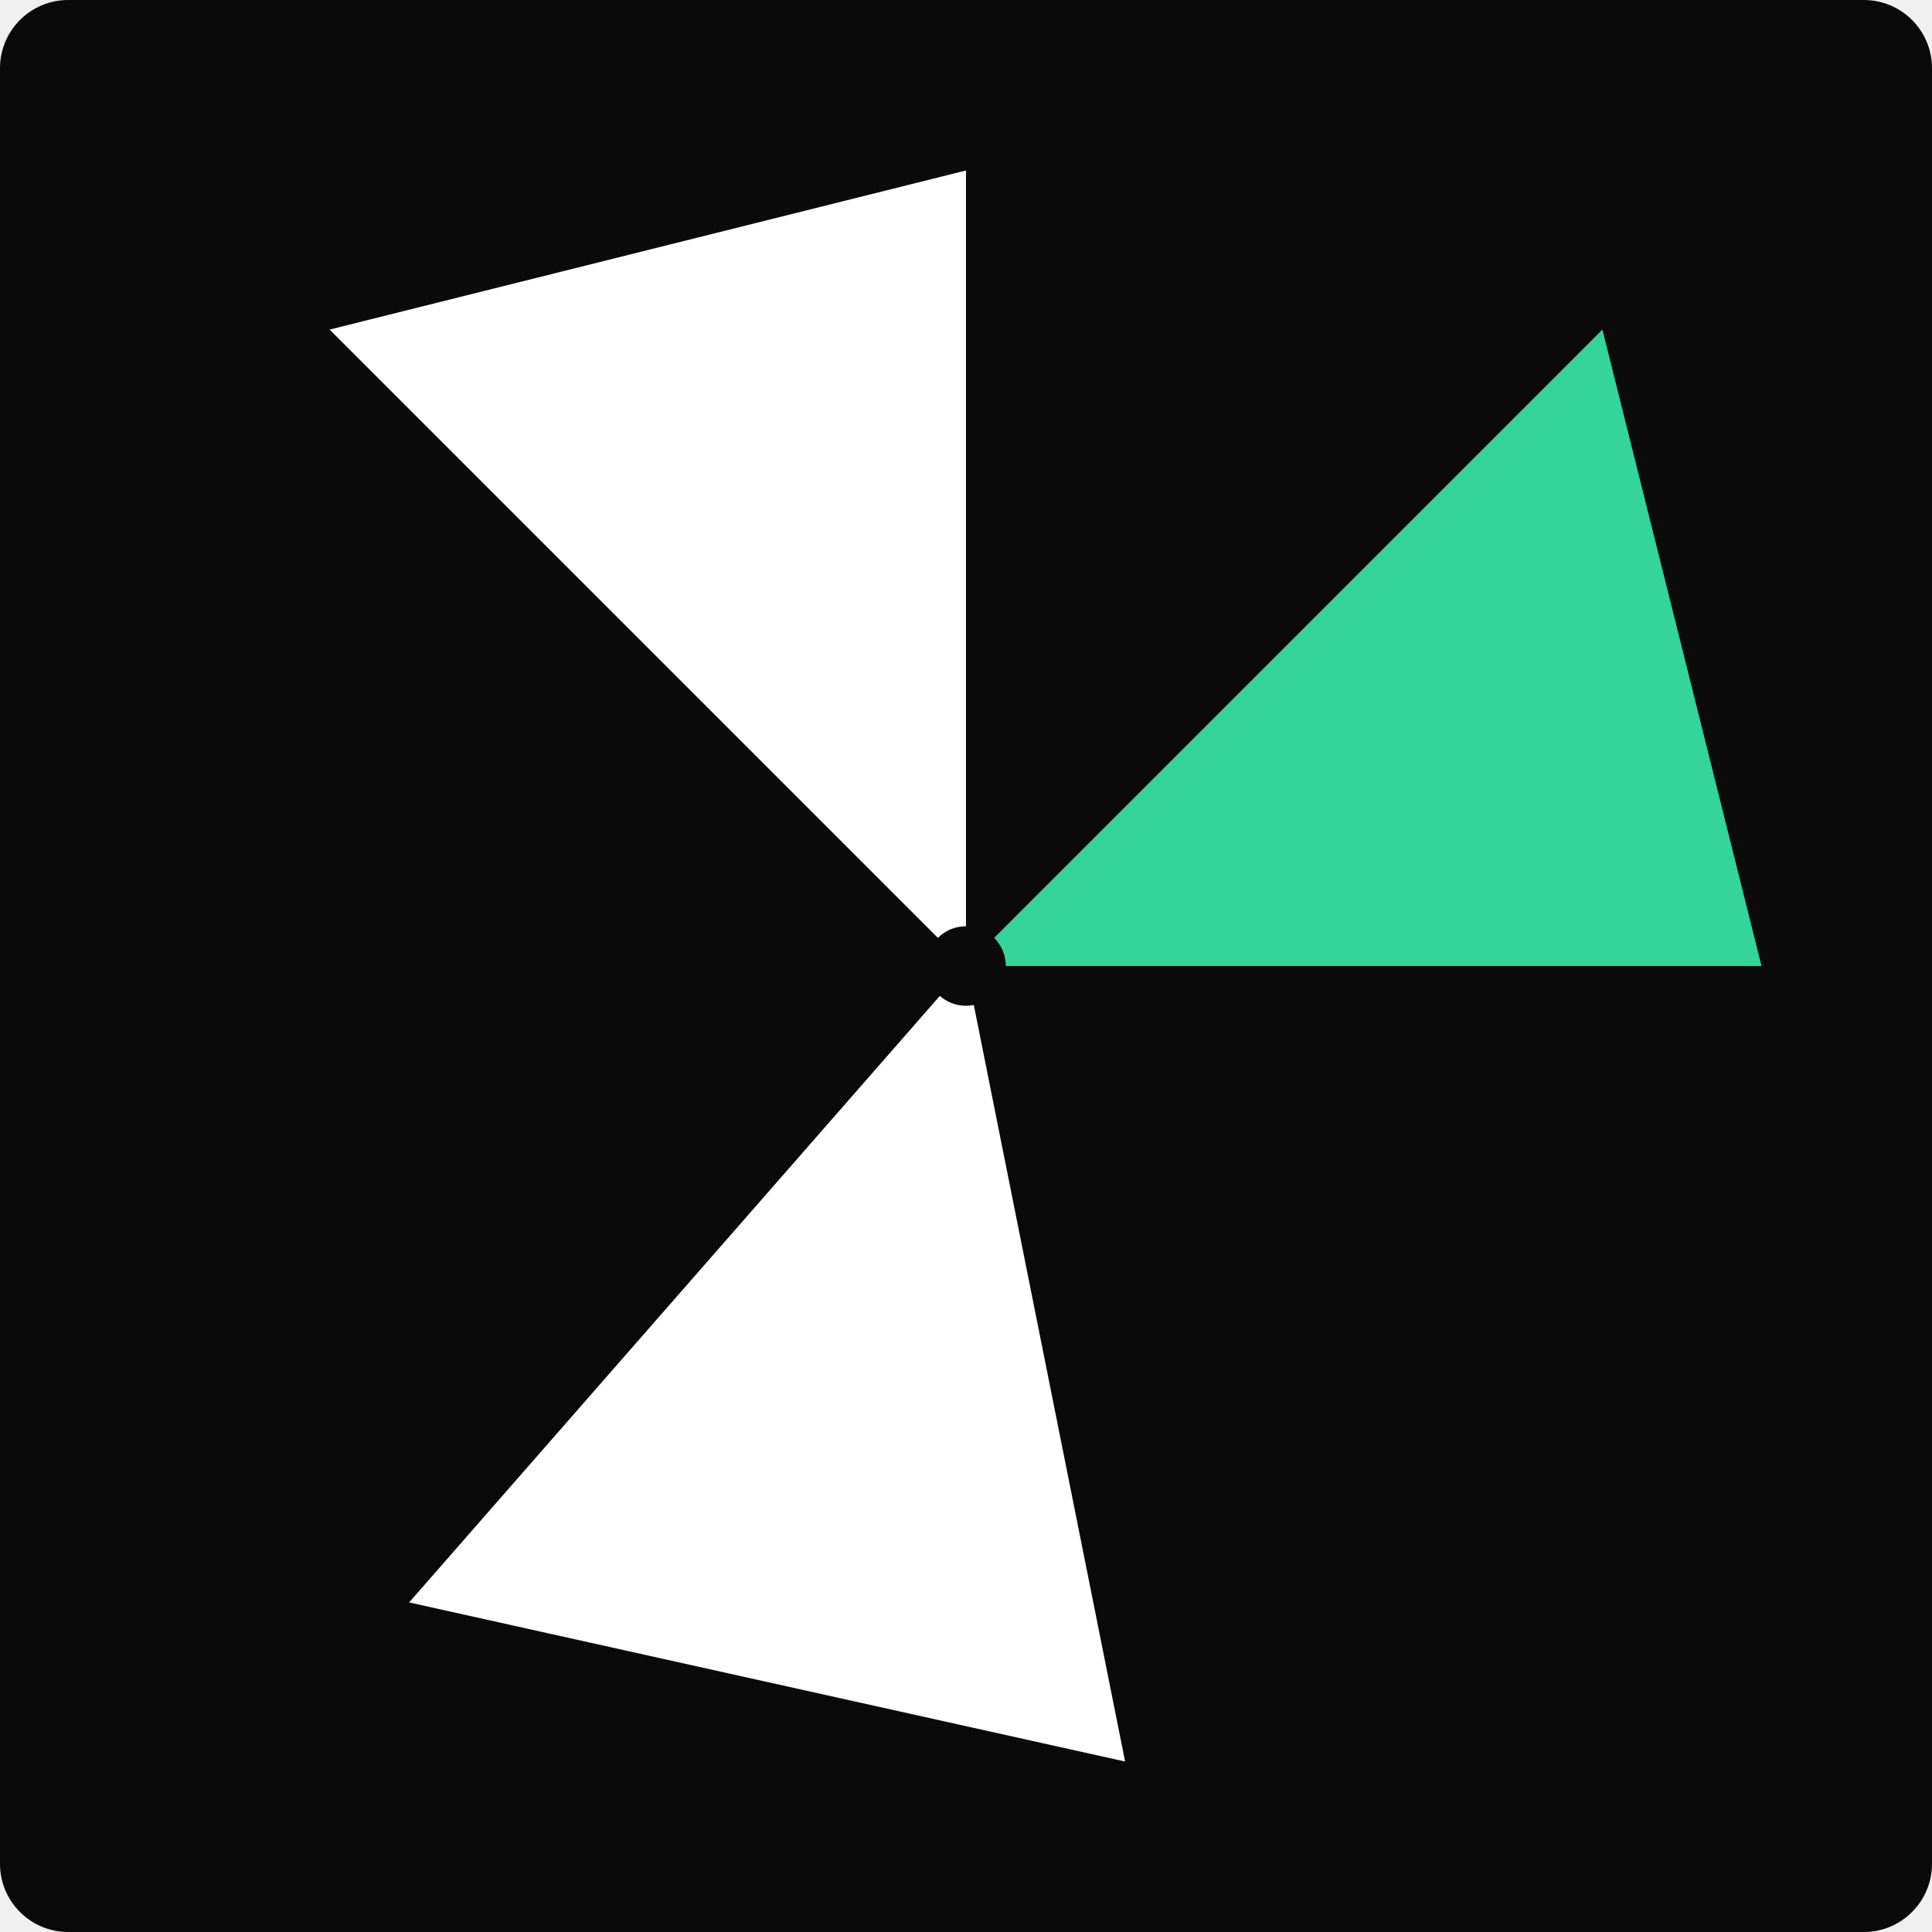
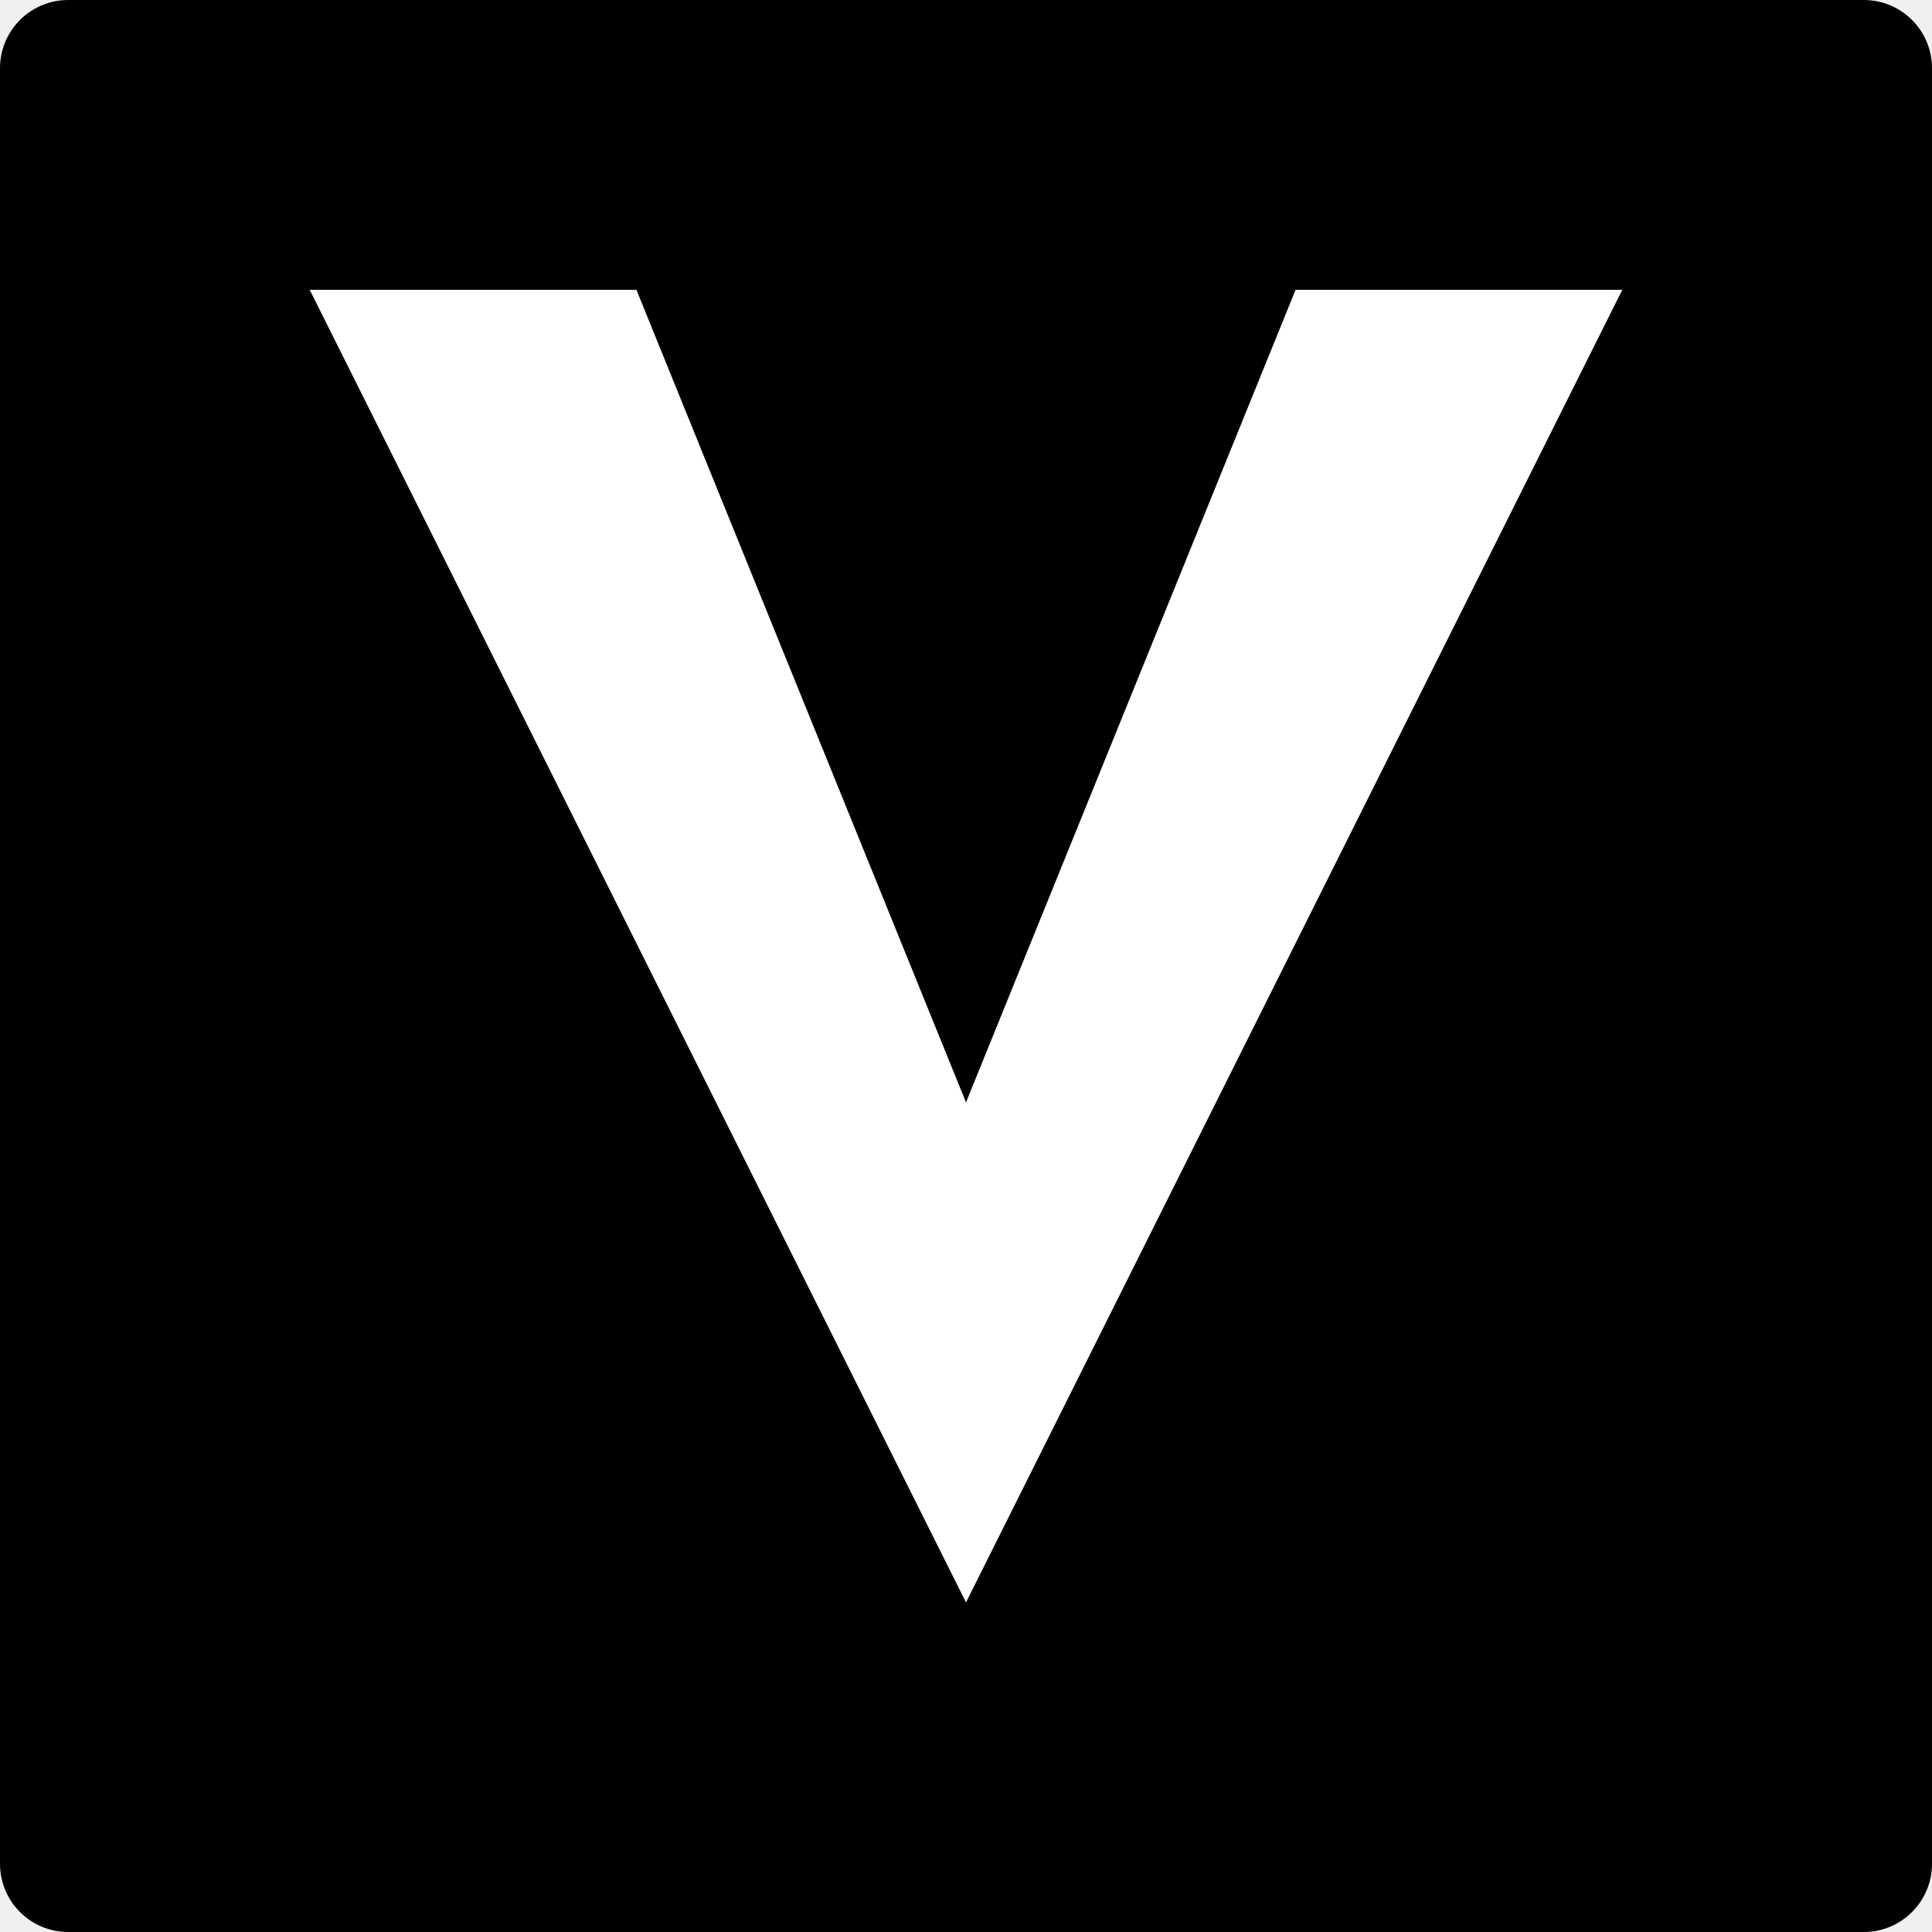
<svg xmlns="http://www.w3.org/2000/svg" width="680" height="680" viewBox="0 0 680 680">
-   <rect x="0" y="0" width="680" height="680" fill="#0a0a0a" rx="24" />
-   <polygon points="340,340 116,116 340,60" fill="#ffffff" />
-   <polygon points="340,340 564,116 620,340" fill="#34D399" />
-   <polygon points="340,340 396,620 144,564" fill="#ffffff" />
-   <circle cx="340" cy="340" r="14" fill="#0a0a0a" />
+   <rect x="0" y="0" width="680" height="680" fill="#000000" rx="24" />
+   <polygon points="109,102 224,102 340,388 456,102 571,102 340,564" fill="#ffffff" />
</svg>
